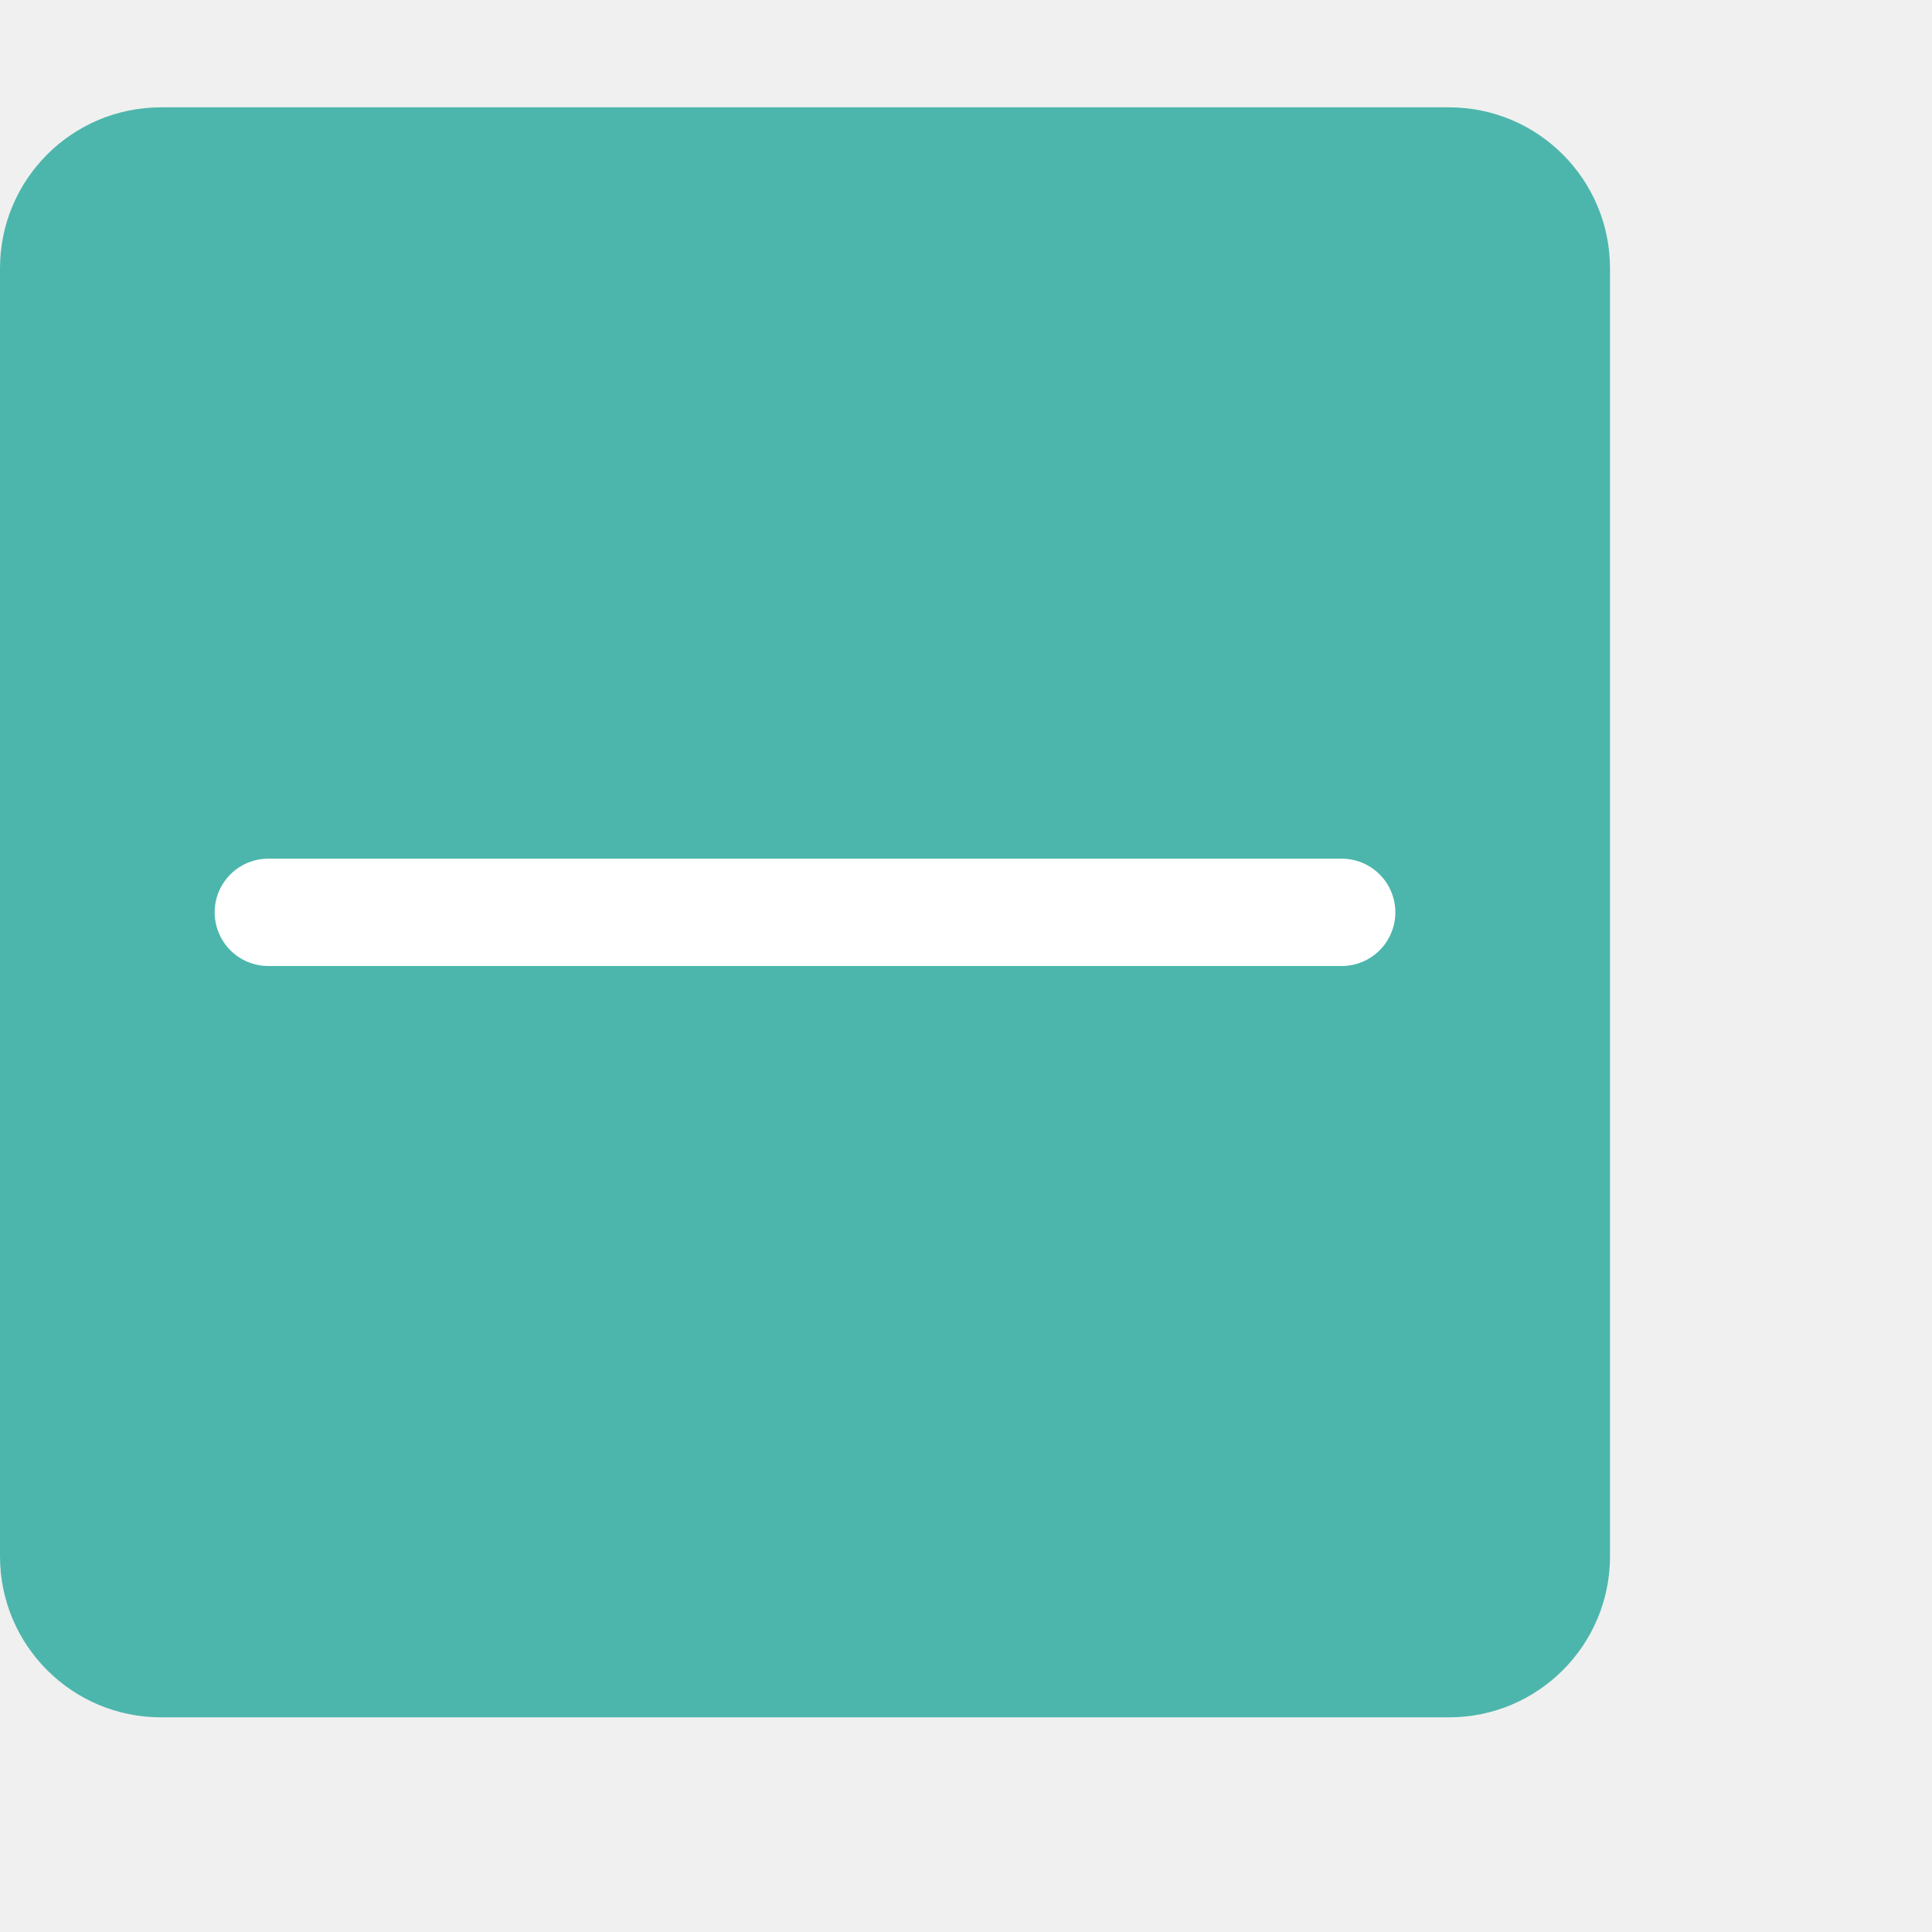
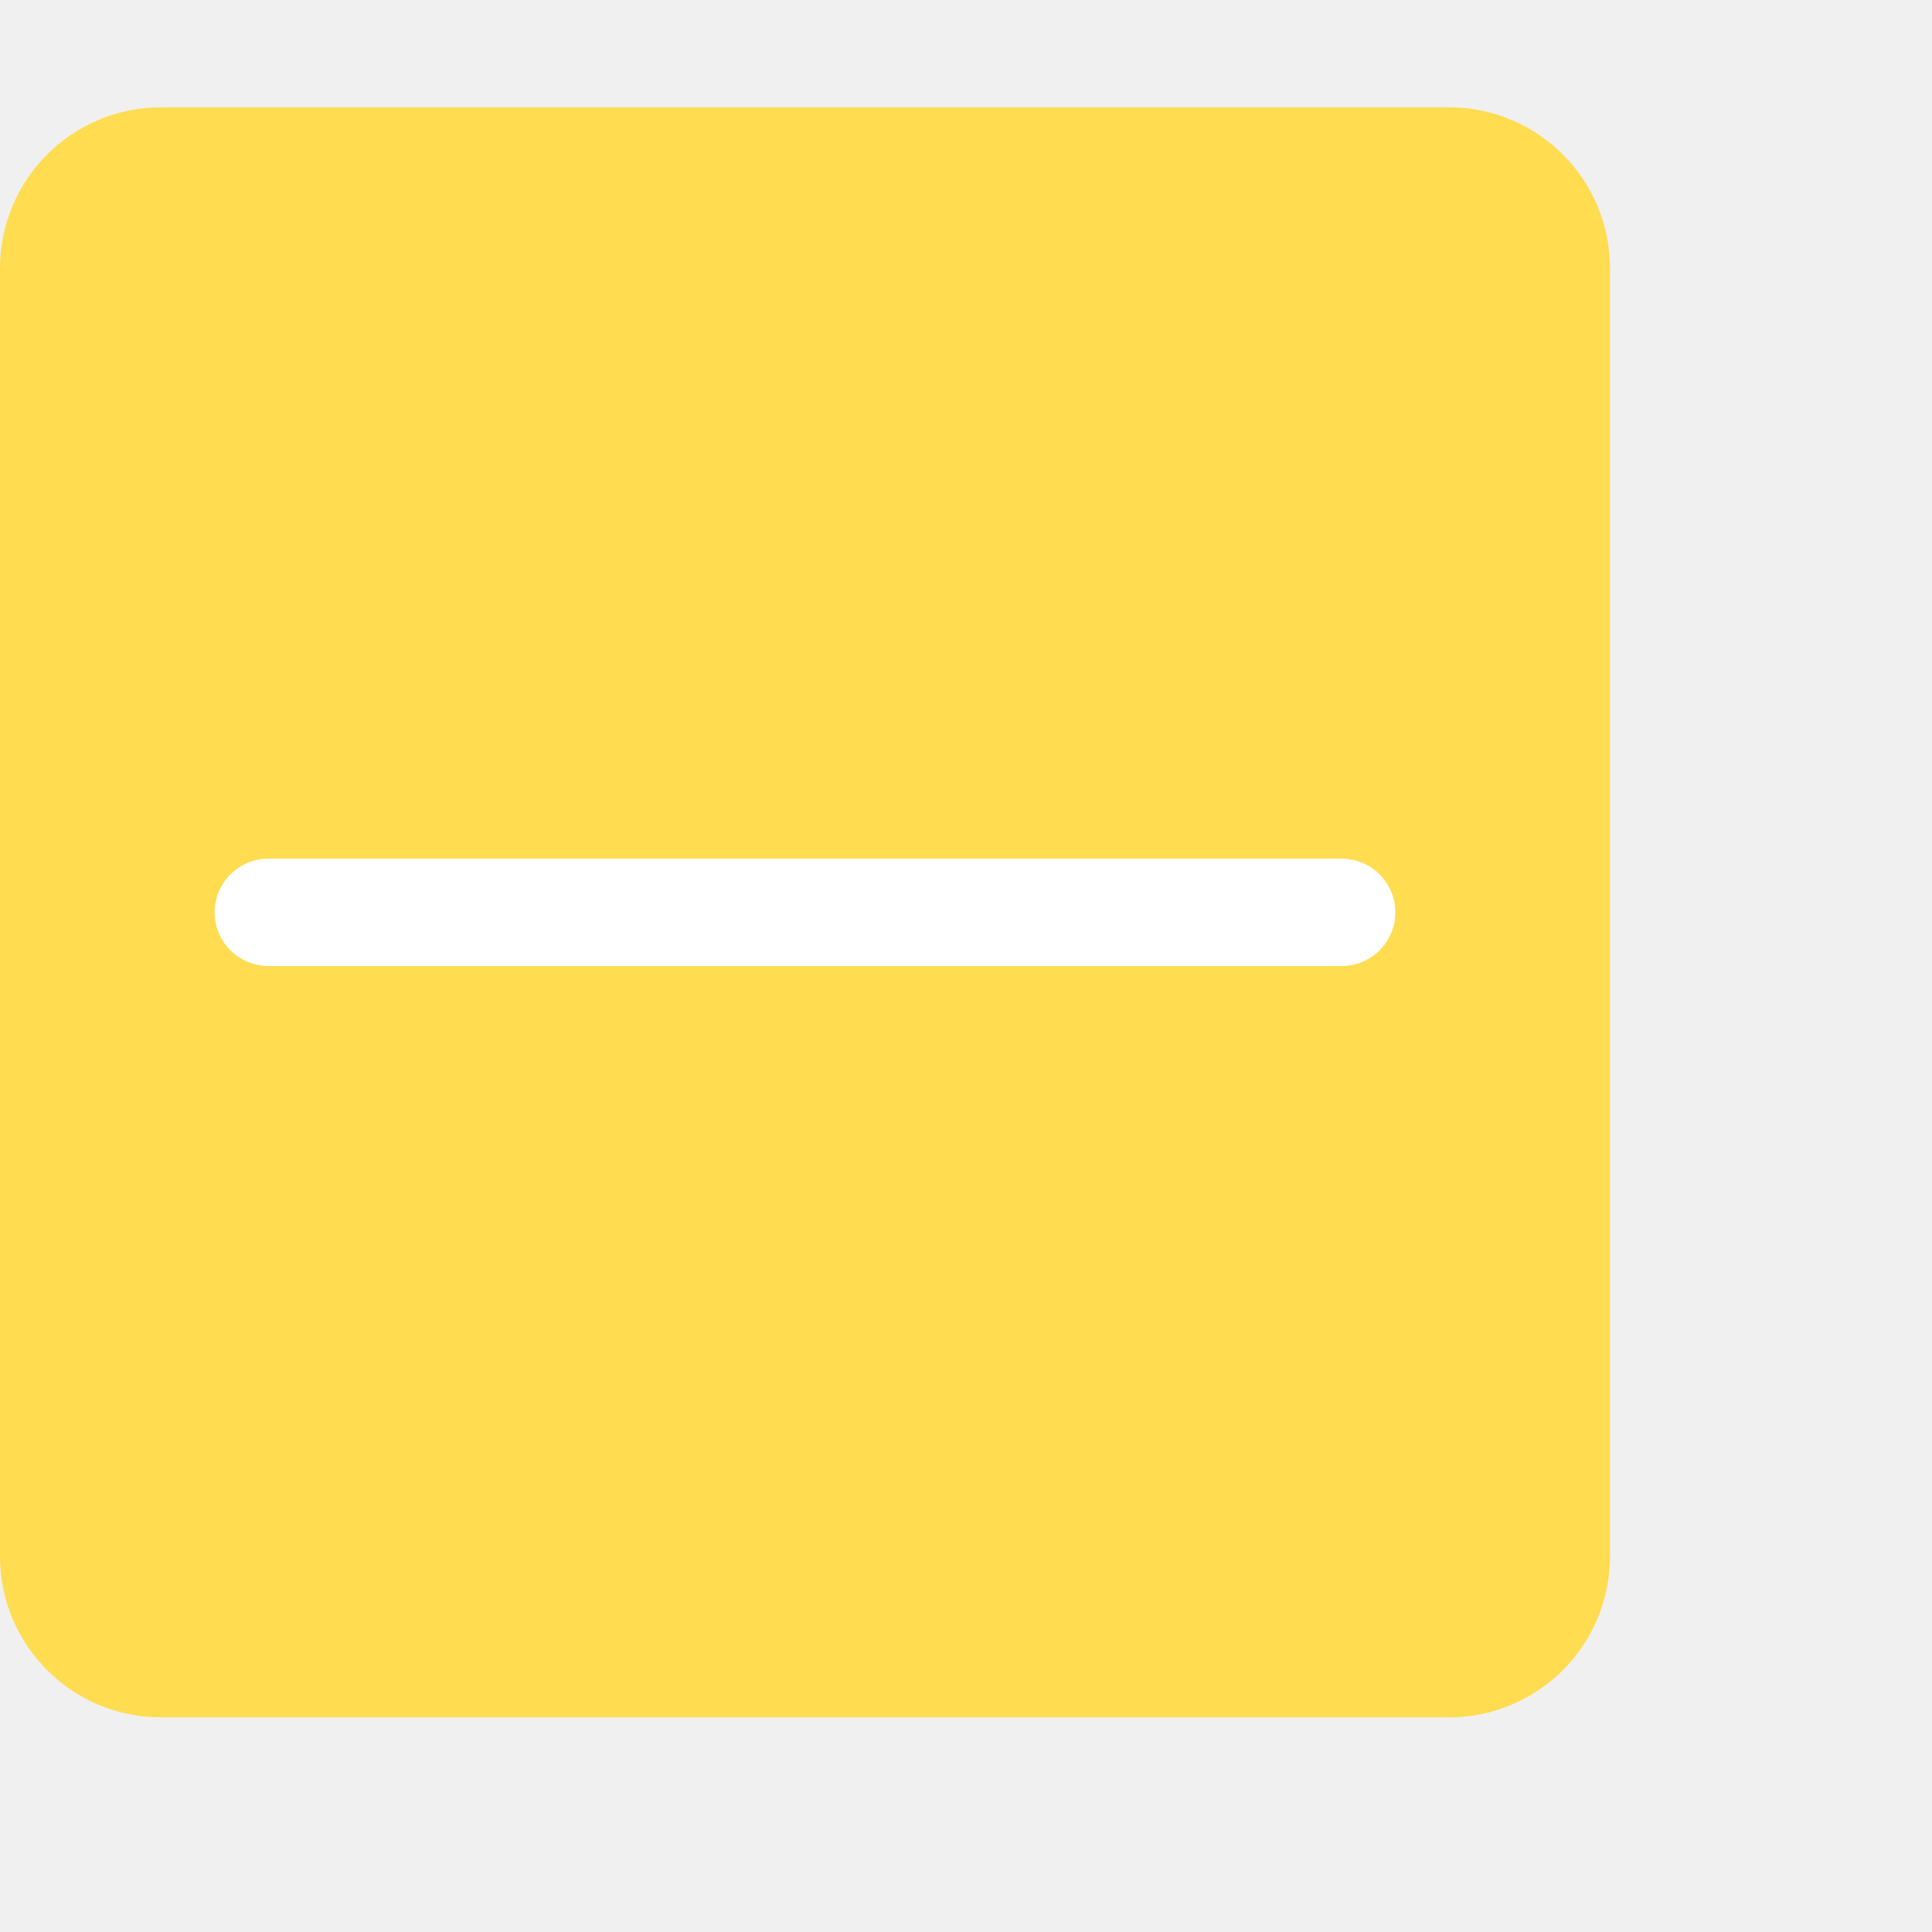
<svg xmlns="http://www.w3.org/2000/svg" width="18" height="18" viewBox="0 0 18 18">
-   <rect x="0" y="1" width="15" height="15" rx="1.5" style="fill:#4db6ac" />
+   <rect x="0" y="1" width="15" height="15" rx="1.5" style="fill:#ffdc50" />
  <line x1="2.5" y1="8.5" x2="12.5" y2="8.5" style="fill:none;stroke:#fff;stroke-linecap:round;stroke-linejoin:round" />
</svg>
